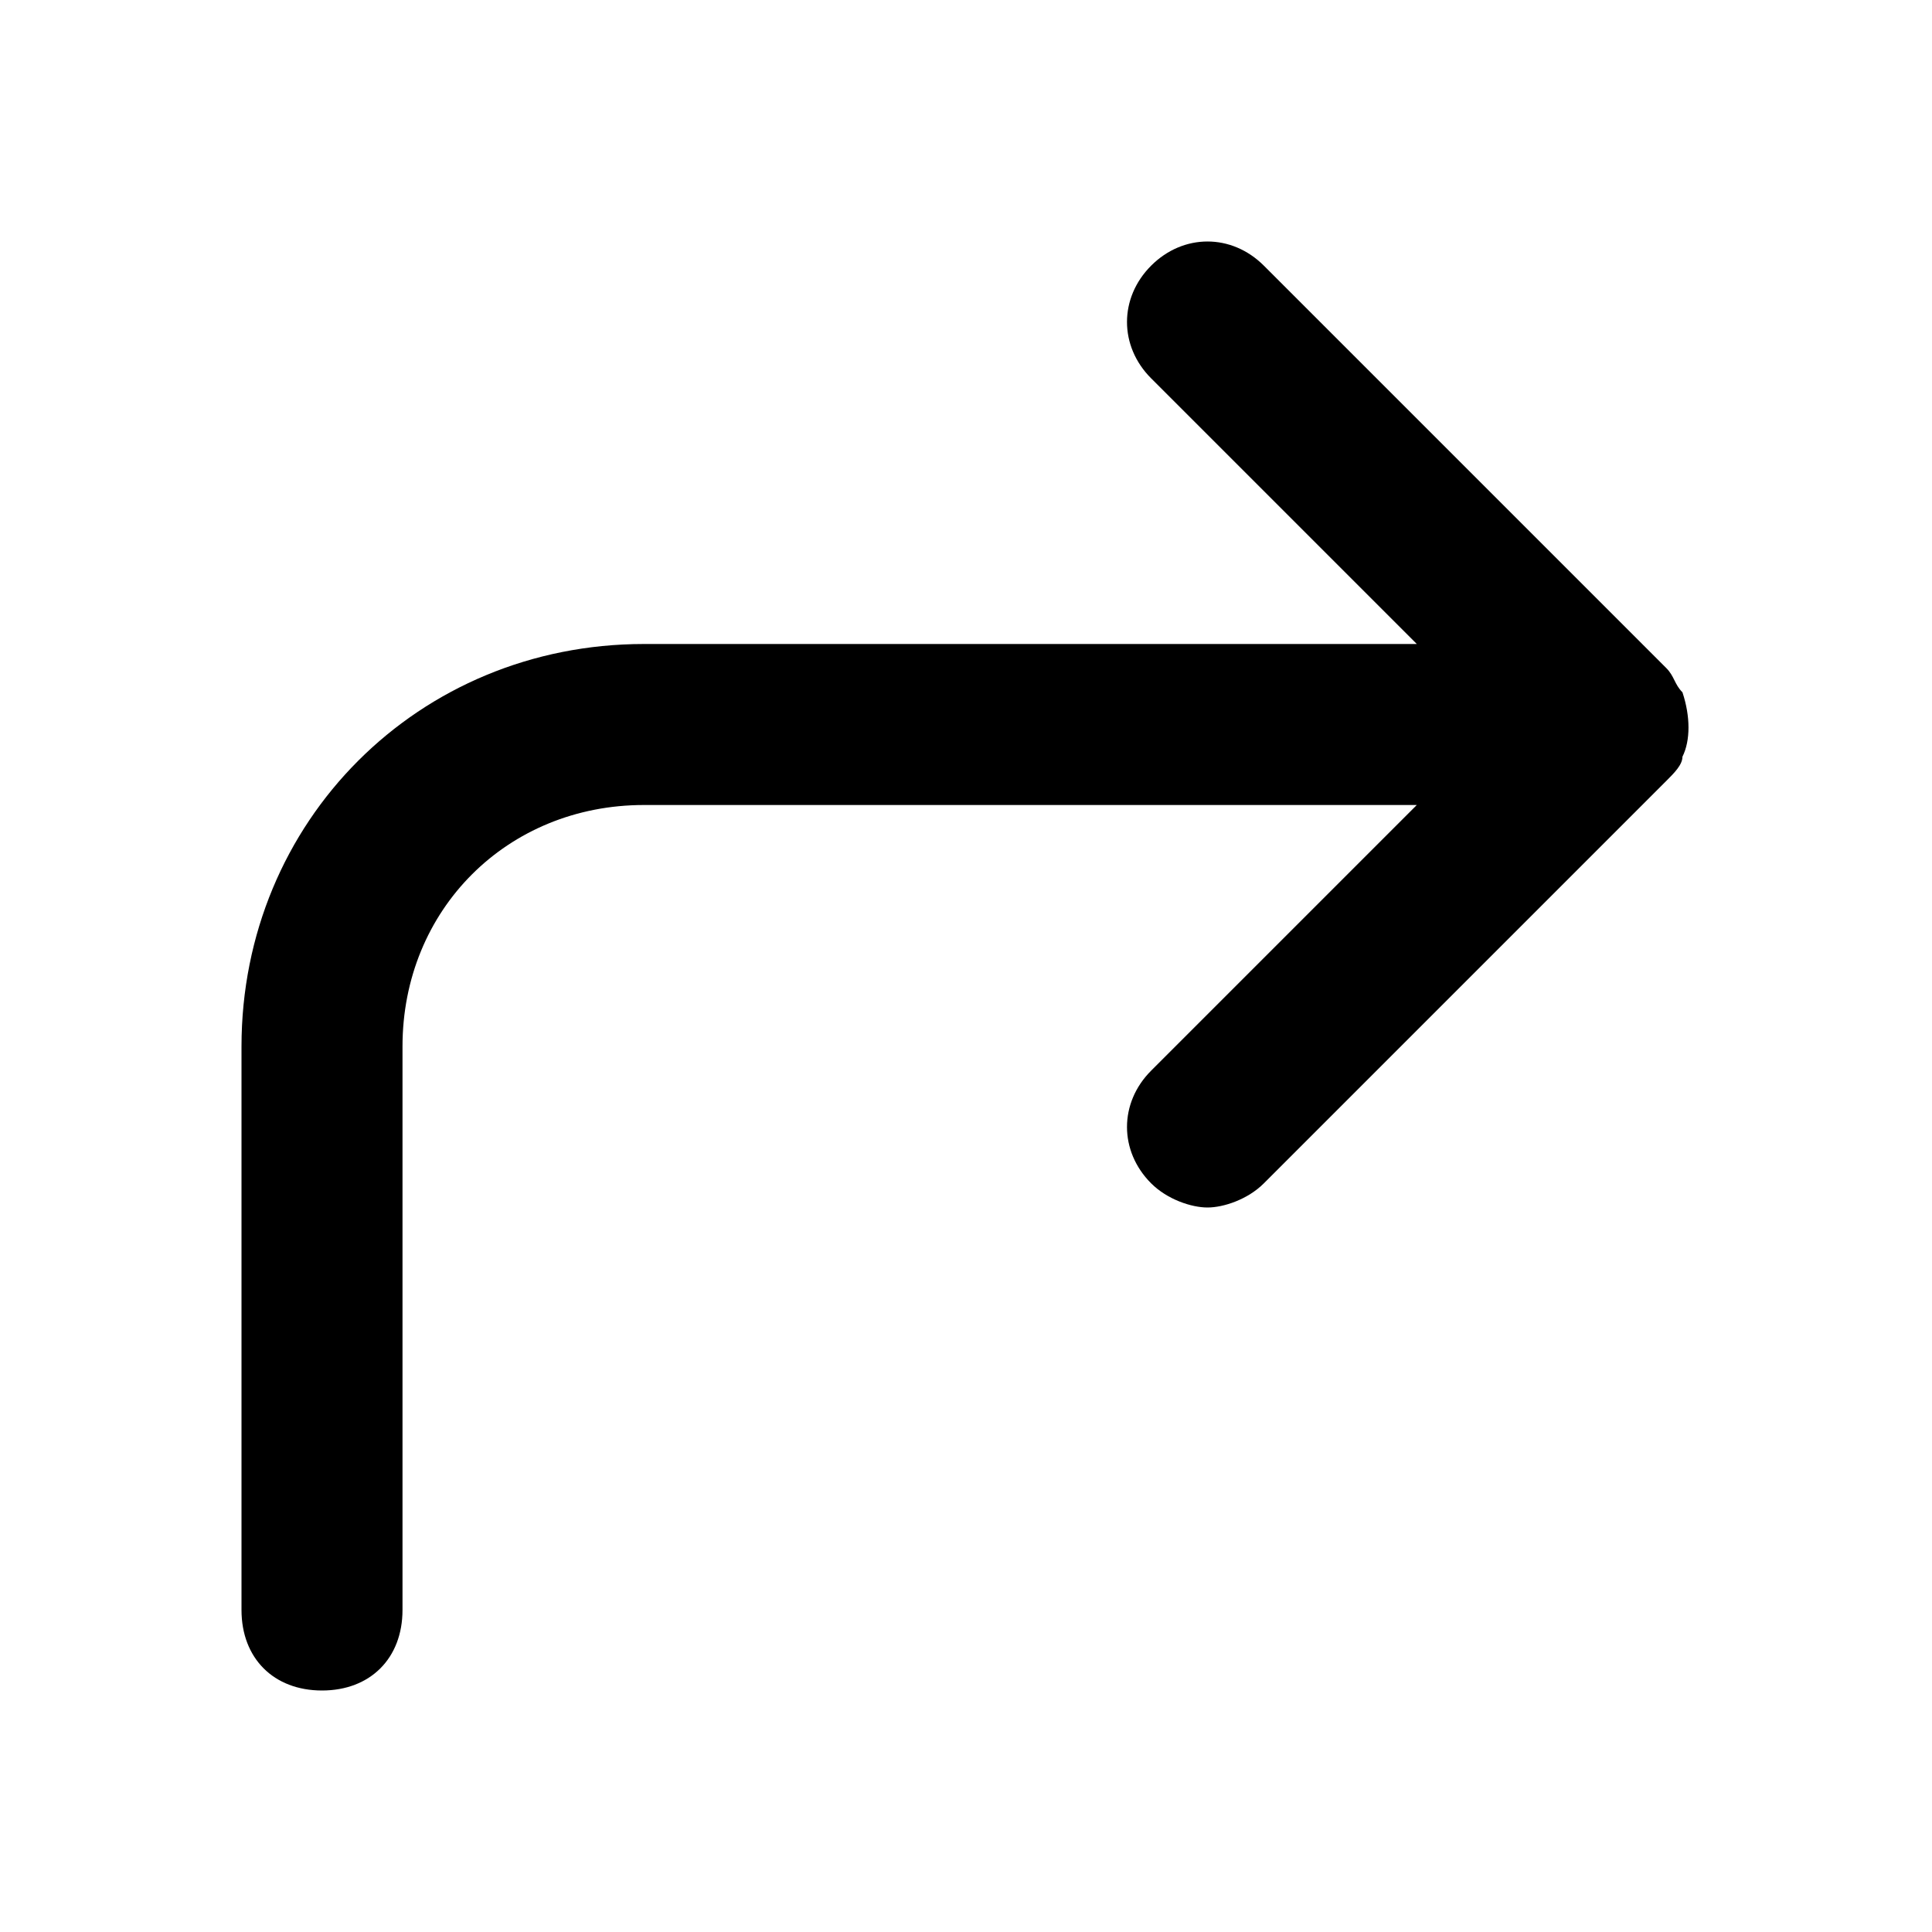
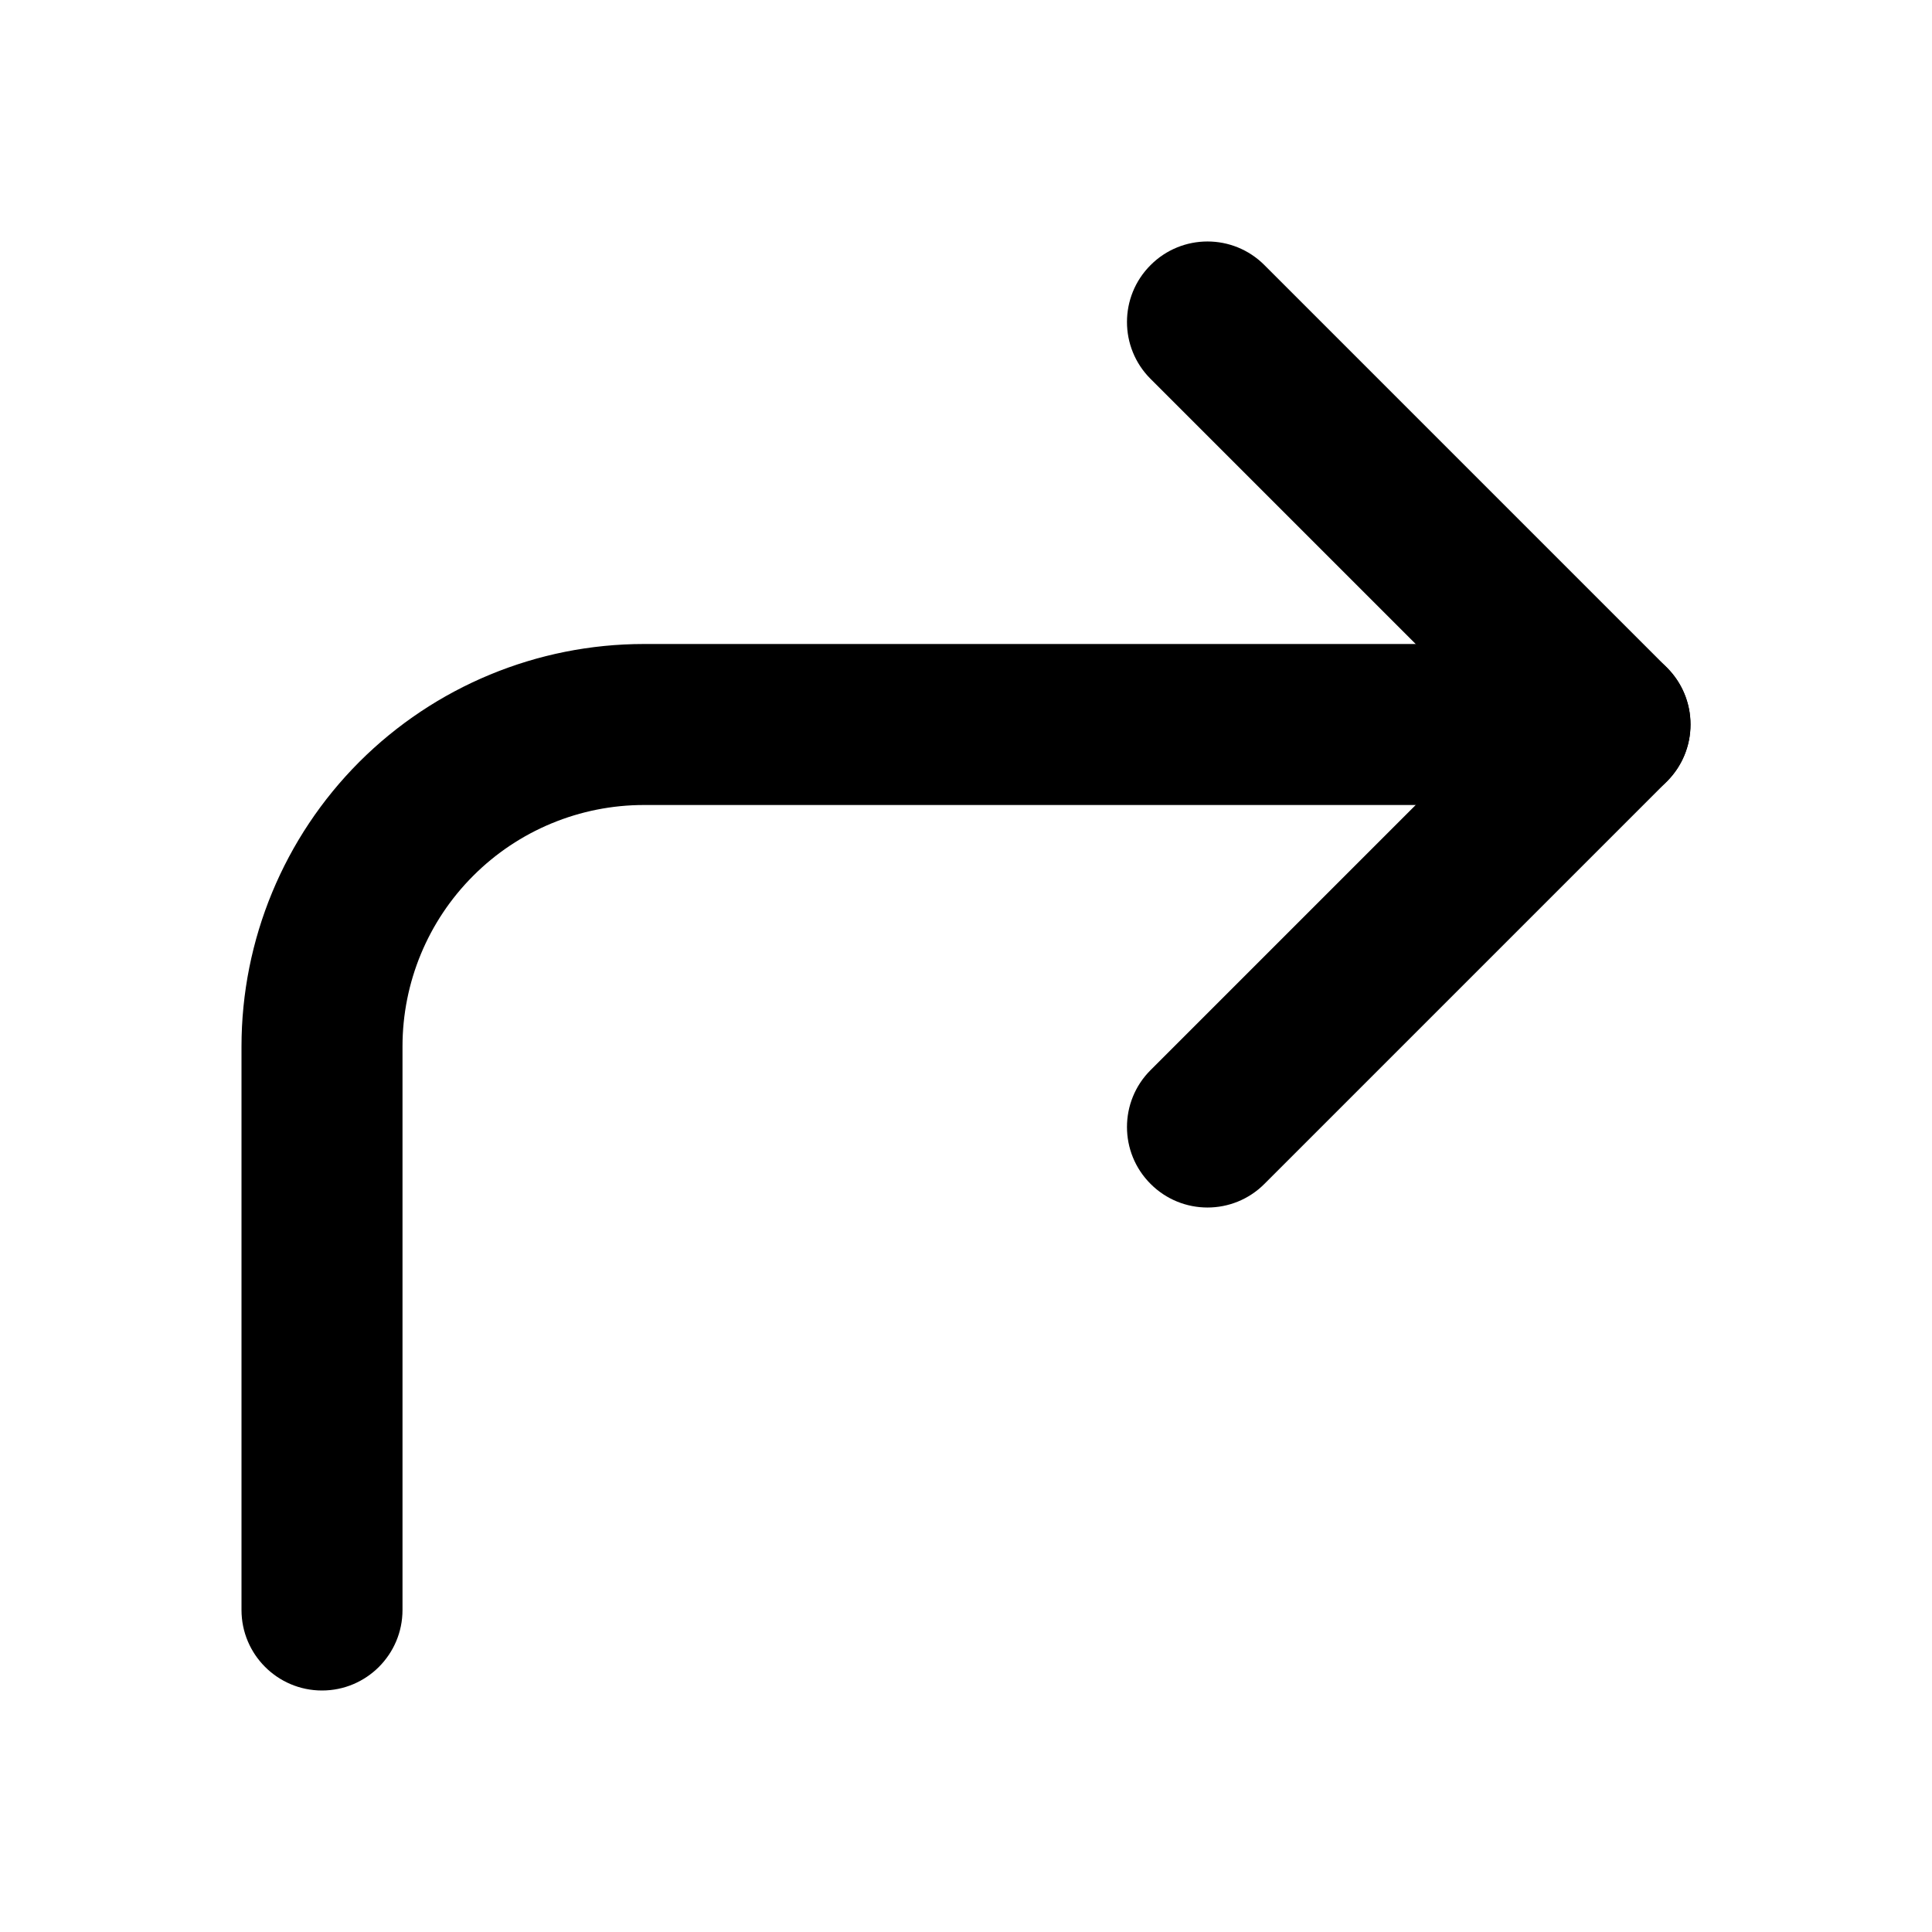
- <svg xmlns="http://www.w3.org/2000/svg" version="1.1" id="Livello_1" x="0px" y="0px" viewBox="0 0 24 24" style="enable-background:new 0 0 24 24;" xml:space="preserve">
-   <path d="M20.9,9.4c0.1-0.2,0.1-0.5,0-0.8c-0.1-0.1-0.1-0.2-0.2-0.3l-5-5c-0.4-0.4-1-0.4-1.4,0s-0.4,1,0,1.4L17.6,8H8  c-2.8,0-5,2.2-5,5v7c0,0.6,0.4,1,1,1s1-0.4,1-1v-7c0-1.7,1.3-3,3-3h9.6l-3.3,3.3c-0.4,0.4-0.4,1,0,1.4c0.2,0.2,0.5,0.3,0.7,0.3  s0.5-0.1,0.7-0.3l5-5C20.8,9.6,20.9,9.5,20.9,9.4z" />
+ <svg xmlns="http://www.w3.org/2000/svg" width="24" height="24" viewBox="0 0 24 24" fill="none">
+   <path fill-rule="evenodd" clip-rule="evenodd" d="M14.293 3.293C14.683 2.902 15.317 2.902 15.707 3.293L20.707 8.293C21.098 8.683 21.098 9.317 20.707 9.707L15.707 14.707C15.317 15.098 14.683 15.098 14.293 14.707C13.902 14.317 13.902 13.683 14.293 13.293L18.586 9L14.293 4.707C13.902 4.317 13.902 3.683 14.293 3.293Z" fill="black" />
+   <path fill-rule="evenodd" clip-rule="evenodd" d="M8 10C7.204 10 6.441 10.316 5.879 10.879C5.316 11.441 5 12.204 5 13V20C5 20.552 4.552 21 4 21C3.448 21 3 20.552 3 20V13C3 11.674 3.527 10.402 4.464 9.464C5.402 8.527 6.674 8 8 8H20C20.552 8 21 8.448 21 9C21 9.552 20.552 10 20 10H8Z" fill="black" />
</svg>
